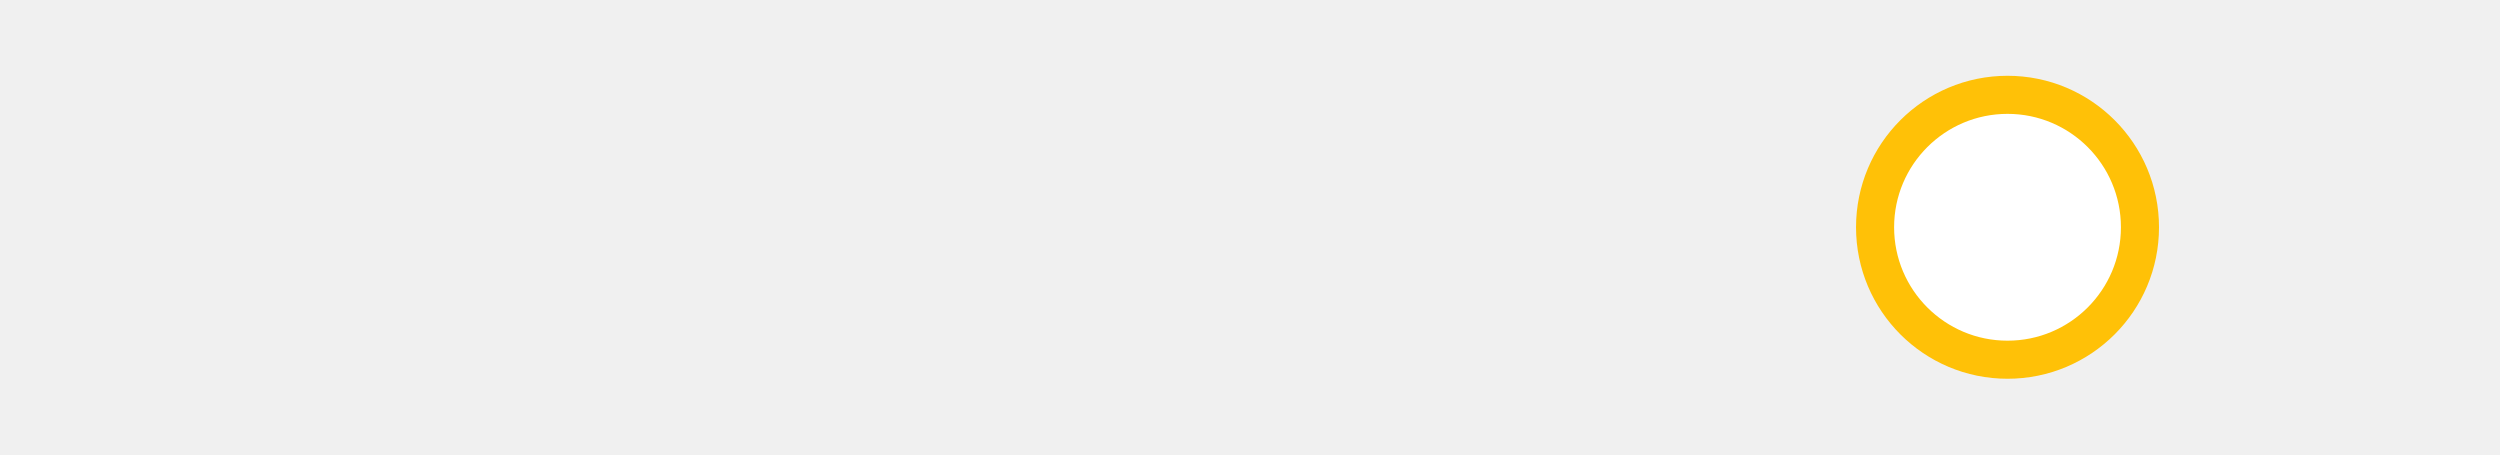
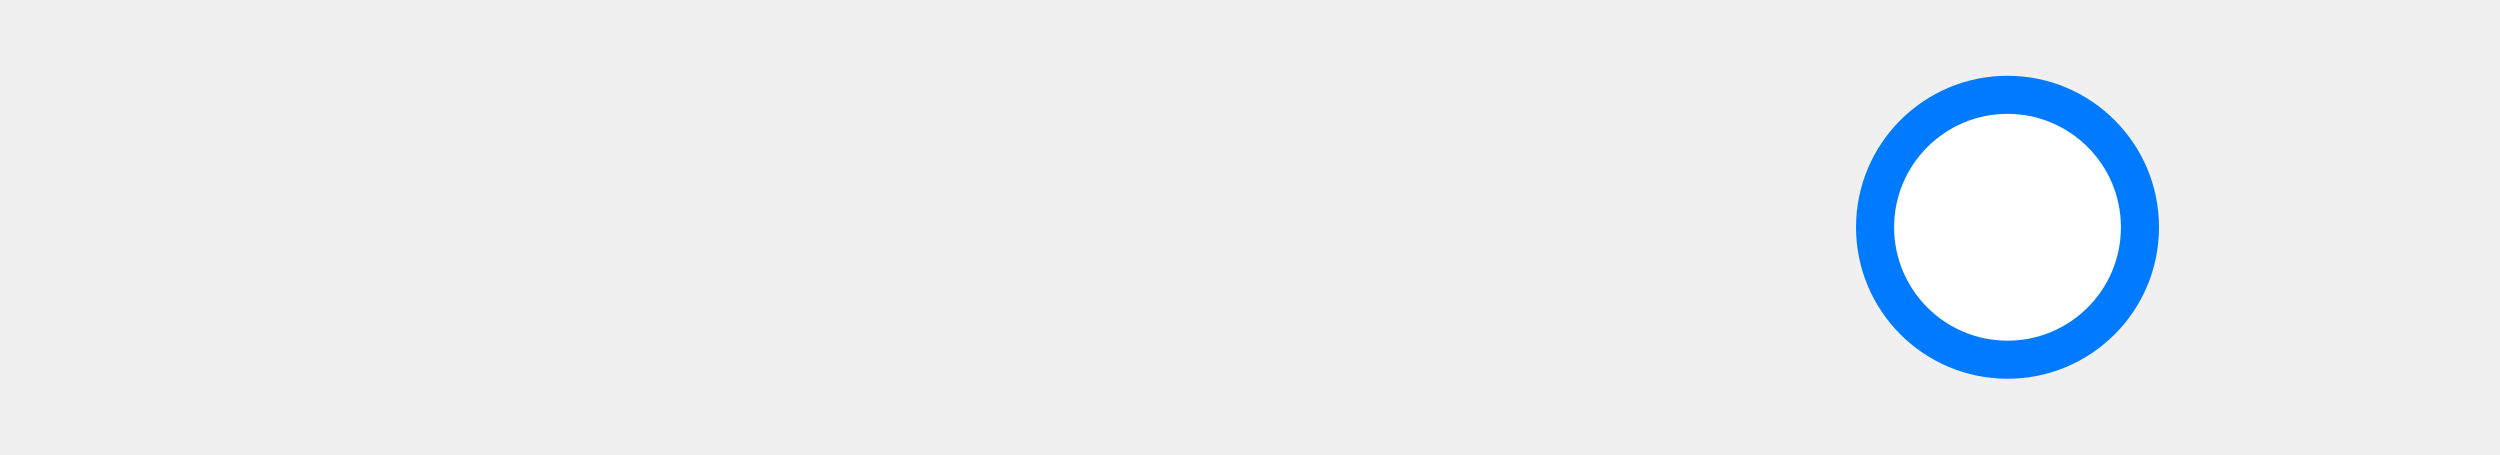
<svg xmlns="http://www.w3.org/2000/svg" width="165" height="30" viewBox="0 0 43.656 7.938">
-   <circle cx="35.057" cy="2.646" fill="#fff" fill-rule="evenodd" stroke="#ffc107" stroke-width=".665" stroke-linecap="round" stroke-dashoffset="12.433" r="2.313" transform="translate(0 1.323)" />
+   <circle cx="35.057" cy="2.646" fill="#fff" fill-rule="evenodd" stroke="#007bff" stroke-width=".665" stroke-linecap="round" stroke-dashoffset="12.433" r="2.313" transform="translate(0 1.323)" />
</svg>
